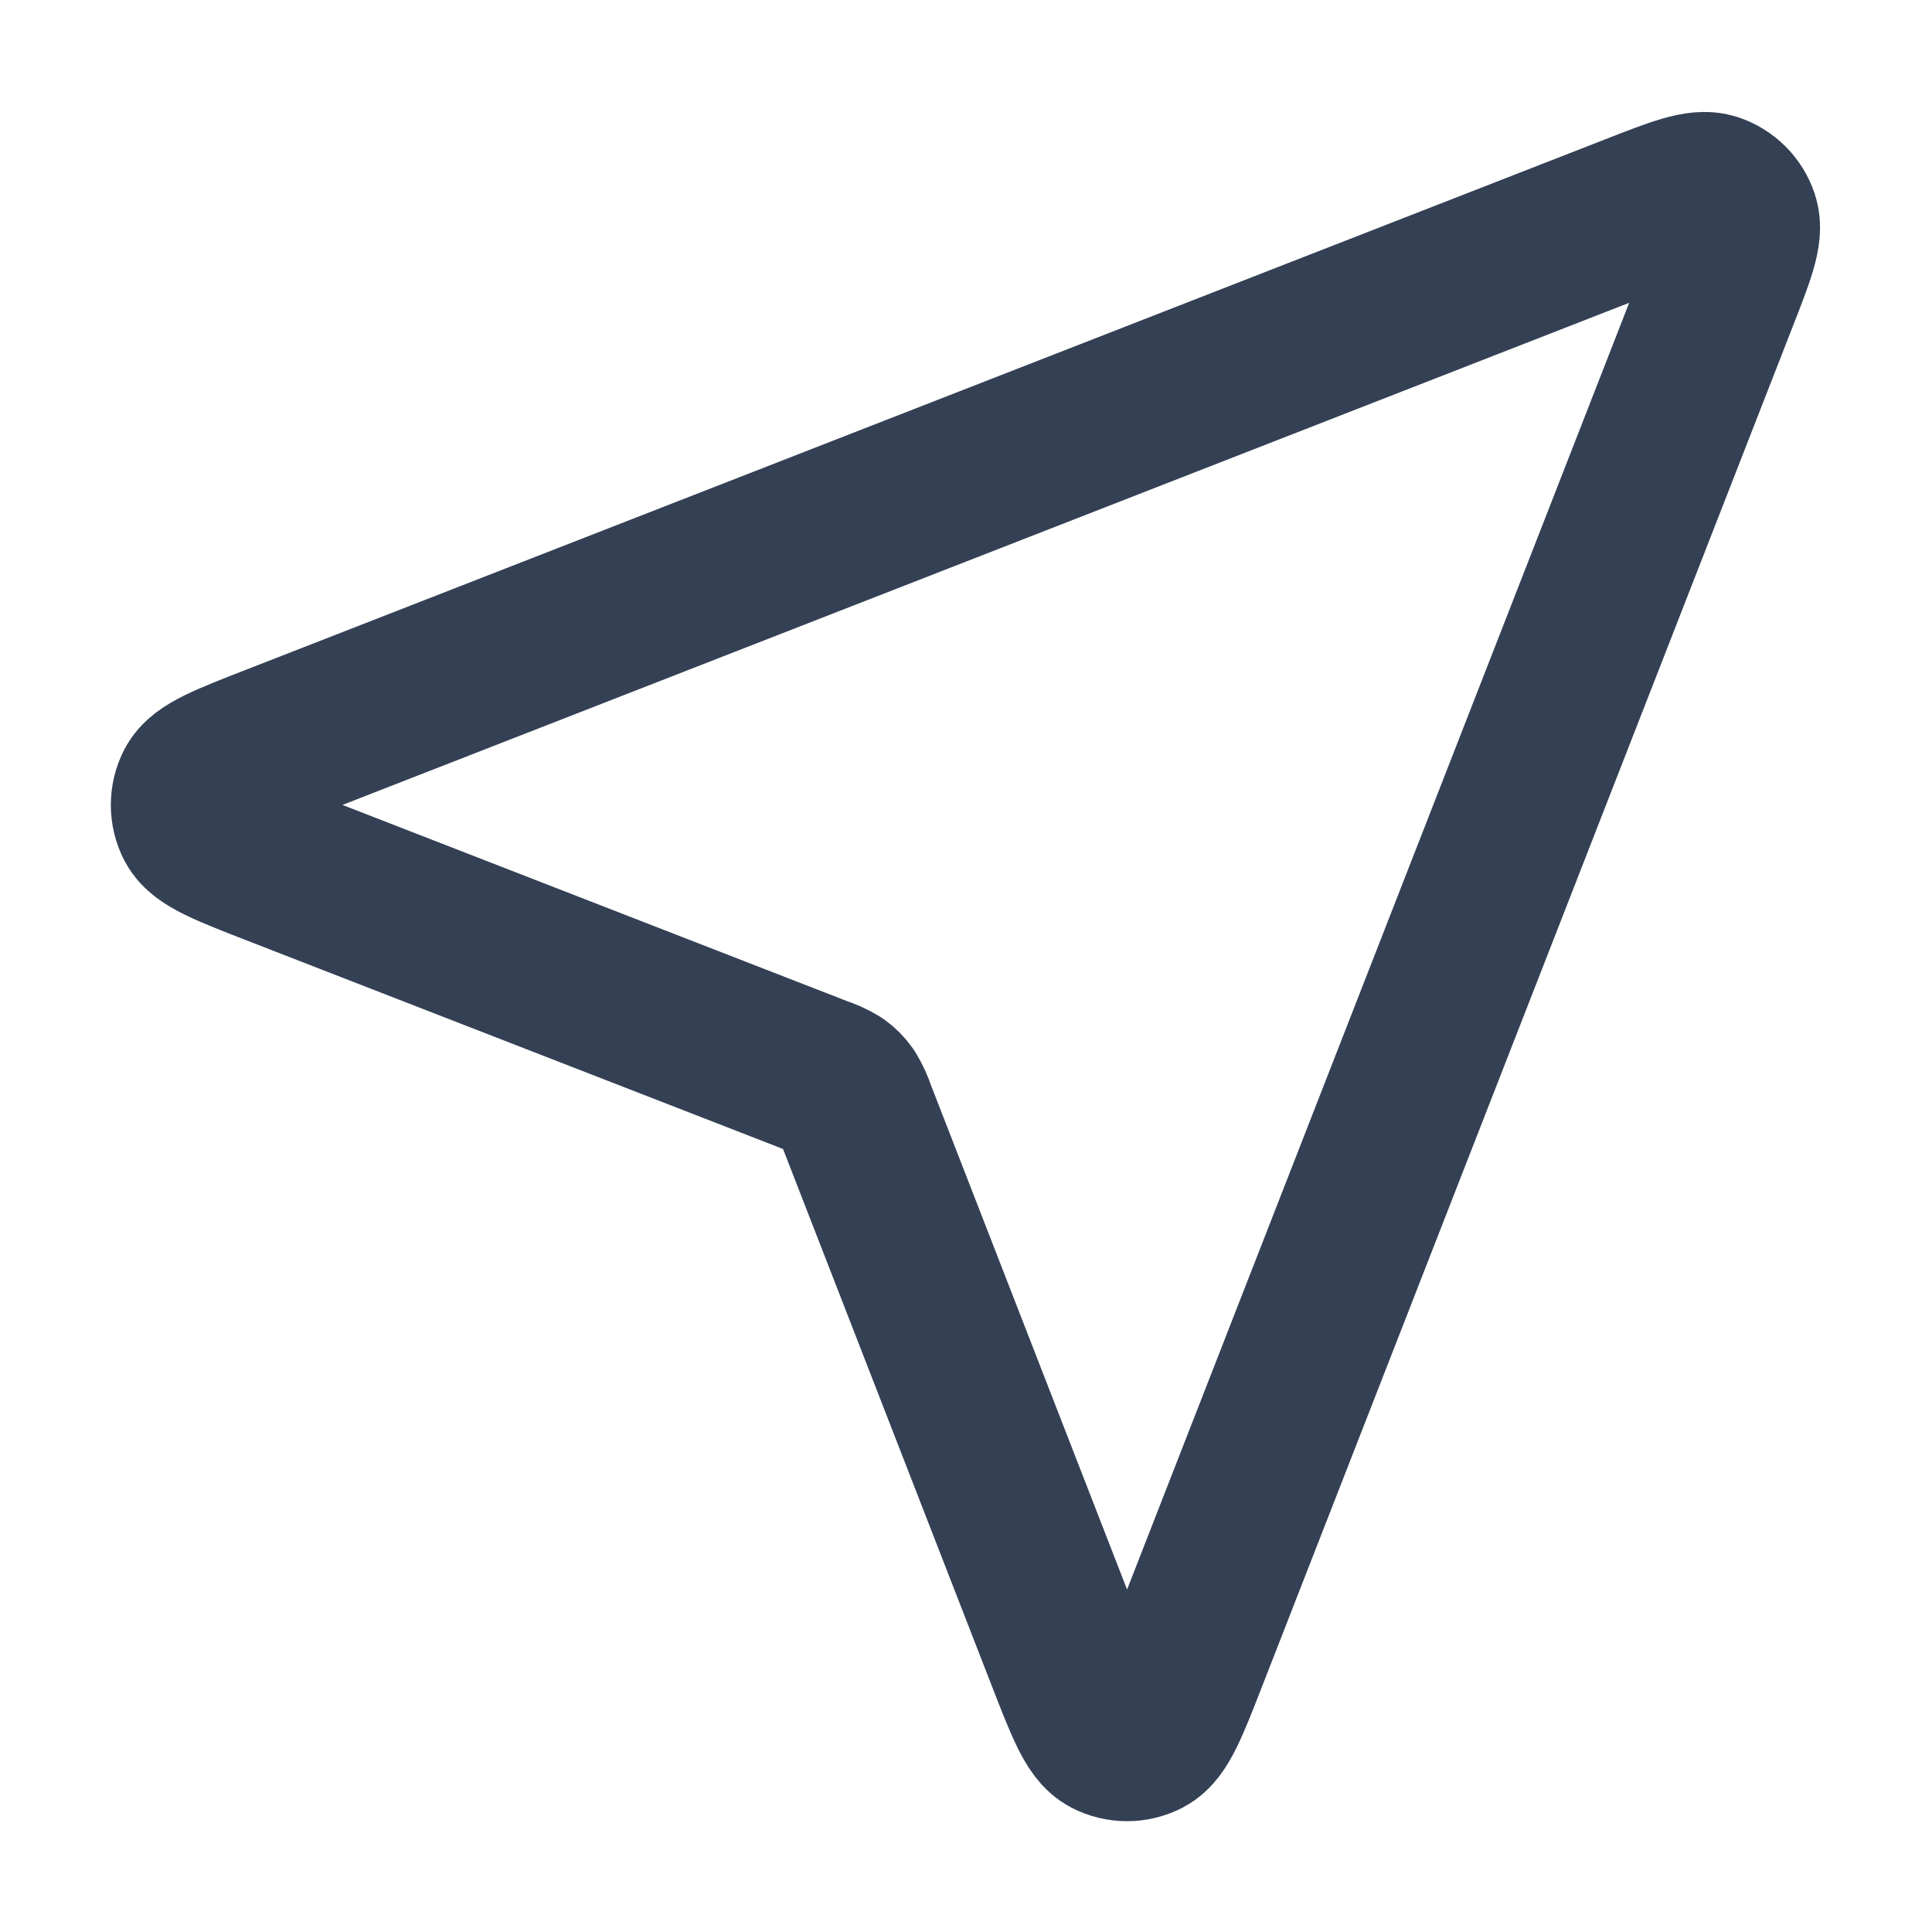
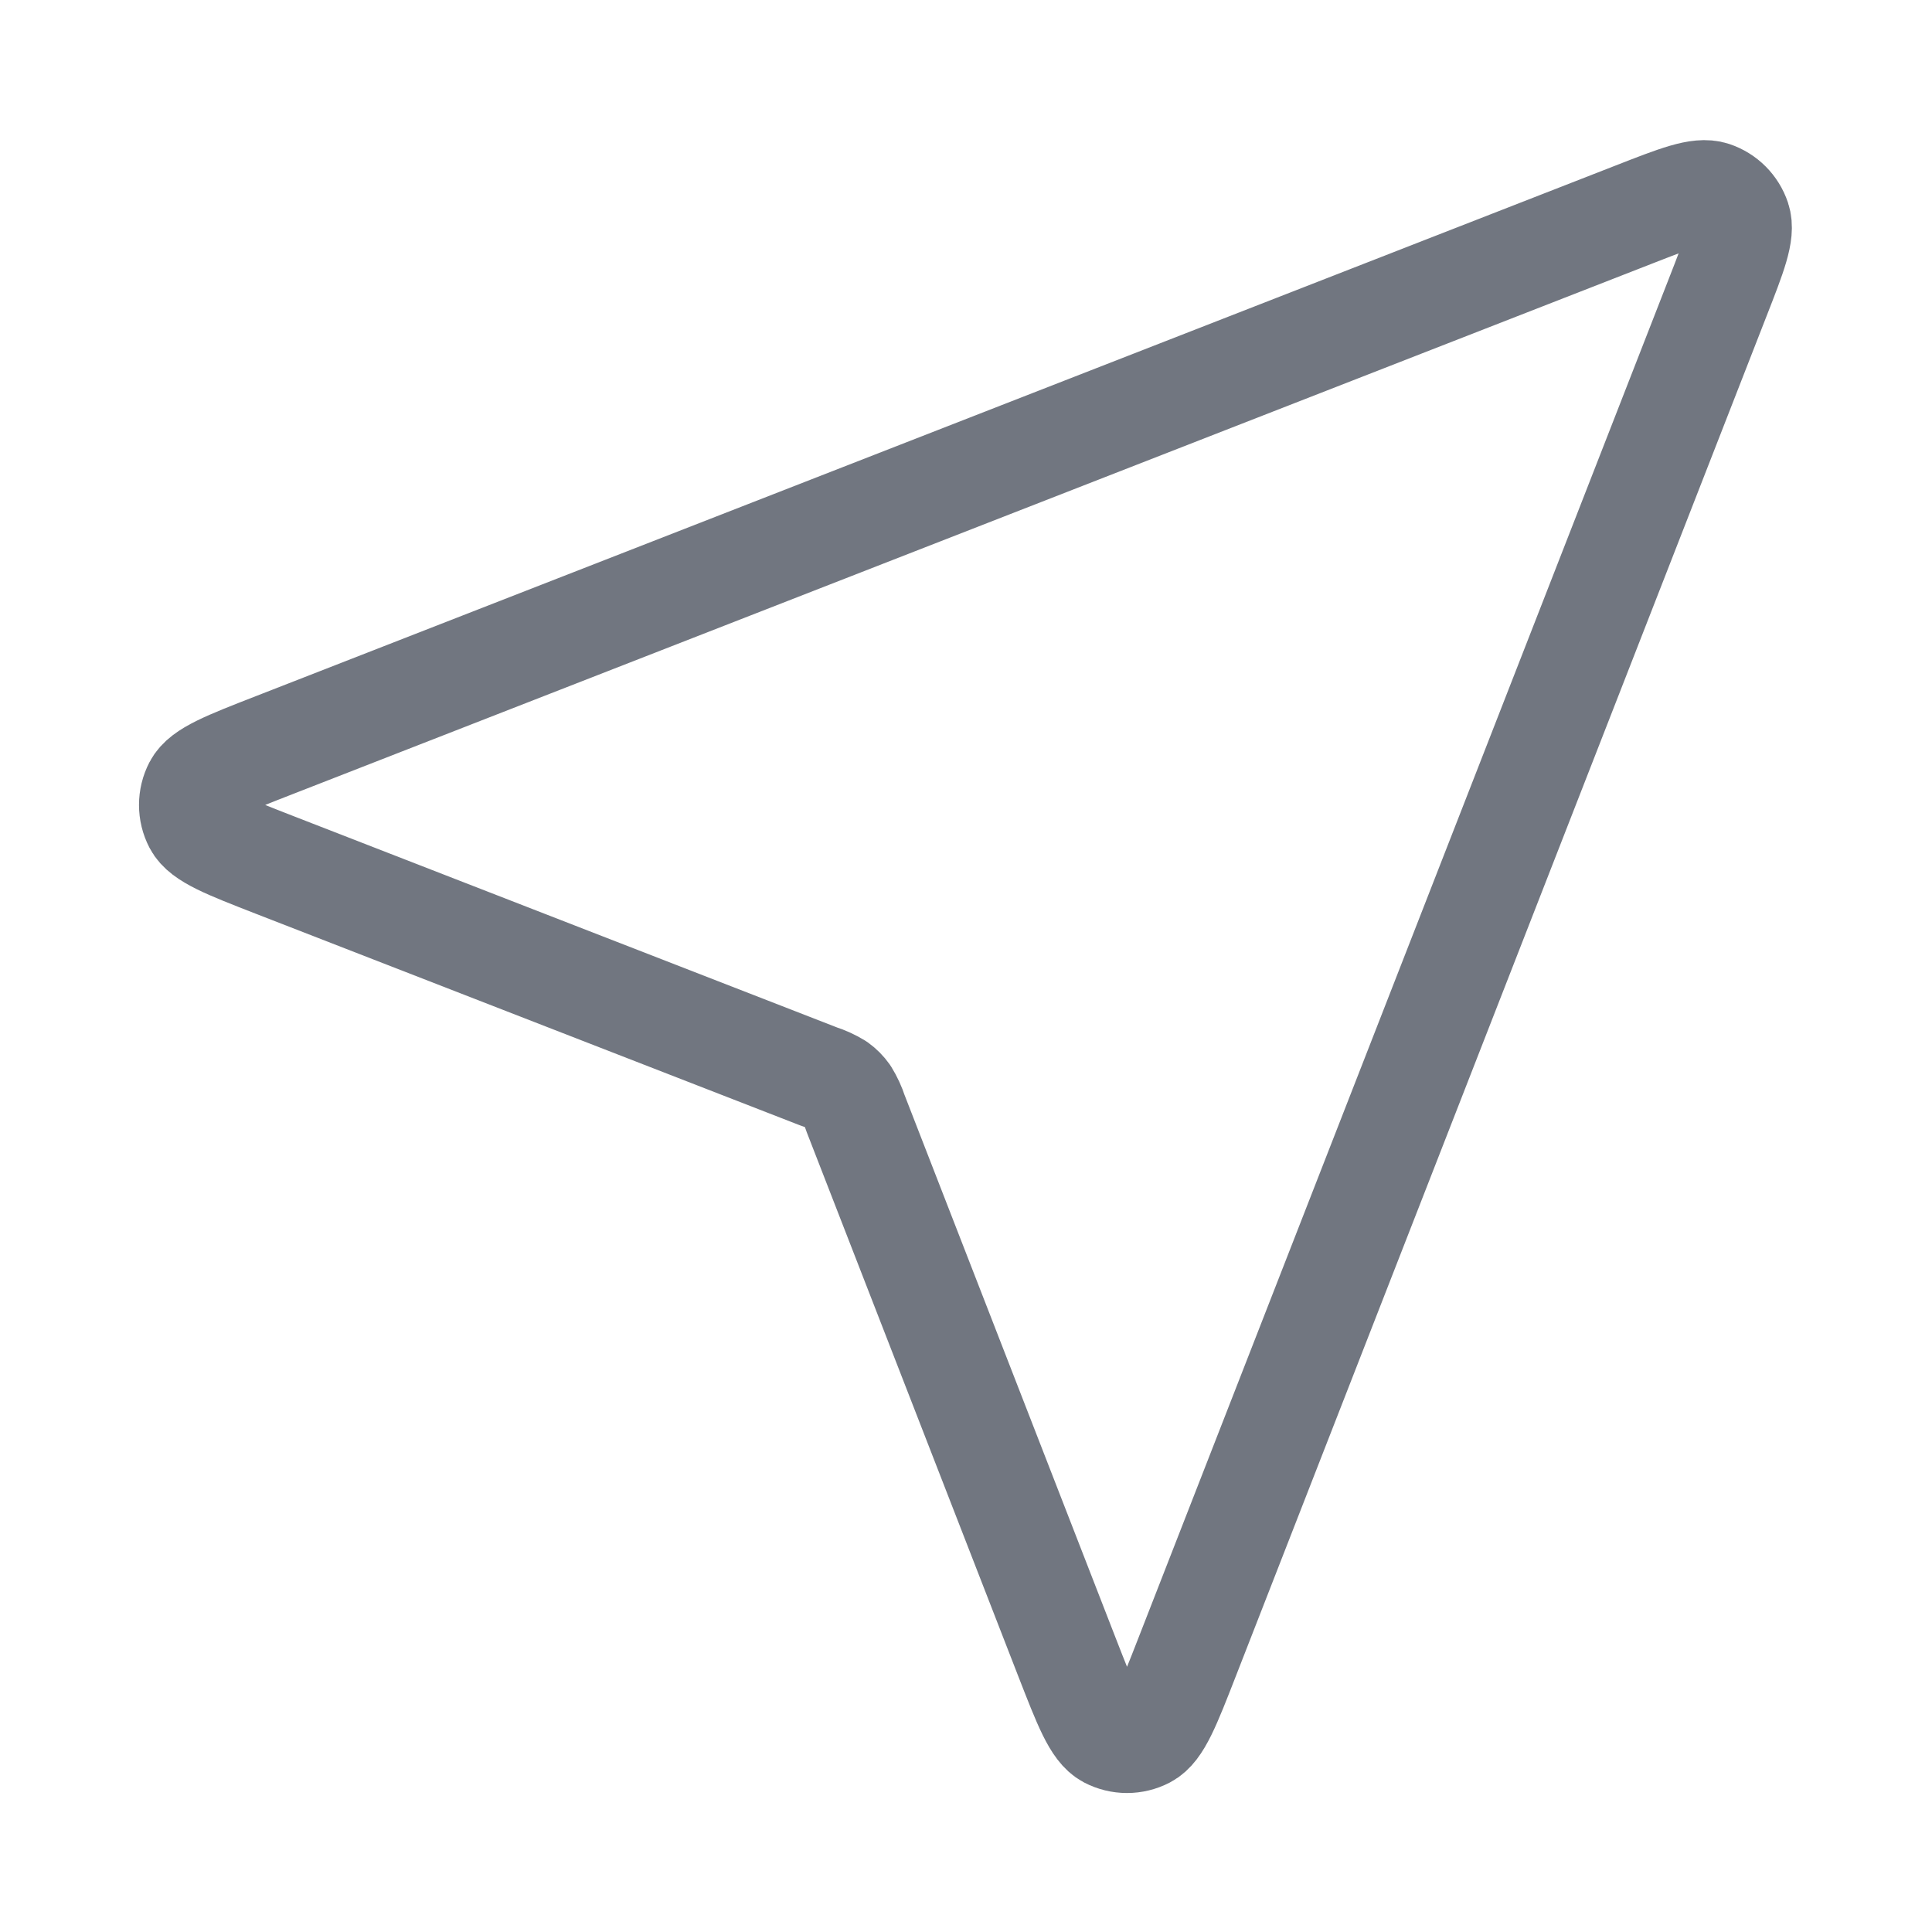
<svg xmlns="http://www.w3.org/2000/svg" width="24" height="24" viewBox="0 0 24 24" fill="none">
-   <path stroke="#344054" stroke-width="2" stroke-linecap="round" stroke-linejoin="round" d="M3.413 10.745c-.595-.232-.893-.348-.98-.515a.5.5 0 0 1 0-.461c.087-.167.385-.283.98-.515L20.3 2.664c.537-.21.806-.315.978-.258a.5.5 0 0 1 .316.316c.057.172-.048.44-.258.977l-6.59 16.888c-.232.595-.348.893-.515.98a.5.5 0 0 1-.462 0c-.167-.088-.282-.385-.514-.98l-2.628-6.759a1.075 1.075 0 0 0-.107-.232.5.5 0 0 0-.116-.117 1.069 1.069 0 0 0-.232-.106l-6.759-2.628Z" />
+   <path stroke="#717680" stroke-width="1.3" stroke-linecap="round" stroke-linejoin="round" d="M3.413 10.745c-.595-.232-.893-.348-.98-.515a.5.5 0 0 1 0-.461c.087-.167.385-.283.98-.515L20.3 2.664c.537-.21.806-.315.978-.258a.5.5 0 0 1 .316.316c.057.172-.048.44-.258.977l-6.59 16.888c-.232.595-.348.893-.515.98a.5.5 0 0 1-.462 0c-.167-.088-.282-.385-.514-.98l-2.628-6.759a1.075 1.075 0 0 0-.107-.232.5.5 0 0 0-.116-.117 1.069 1.069 0 0 0-.232-.106l-6.759-2.628Z" />
</svg>
